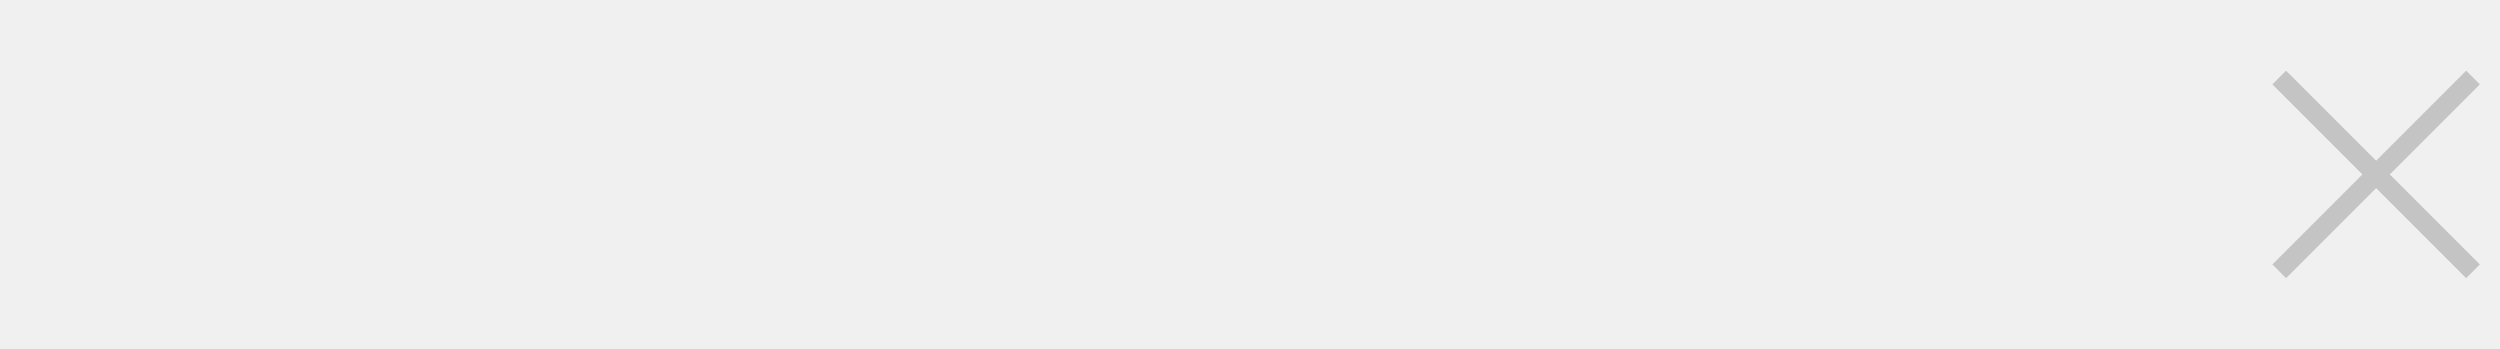
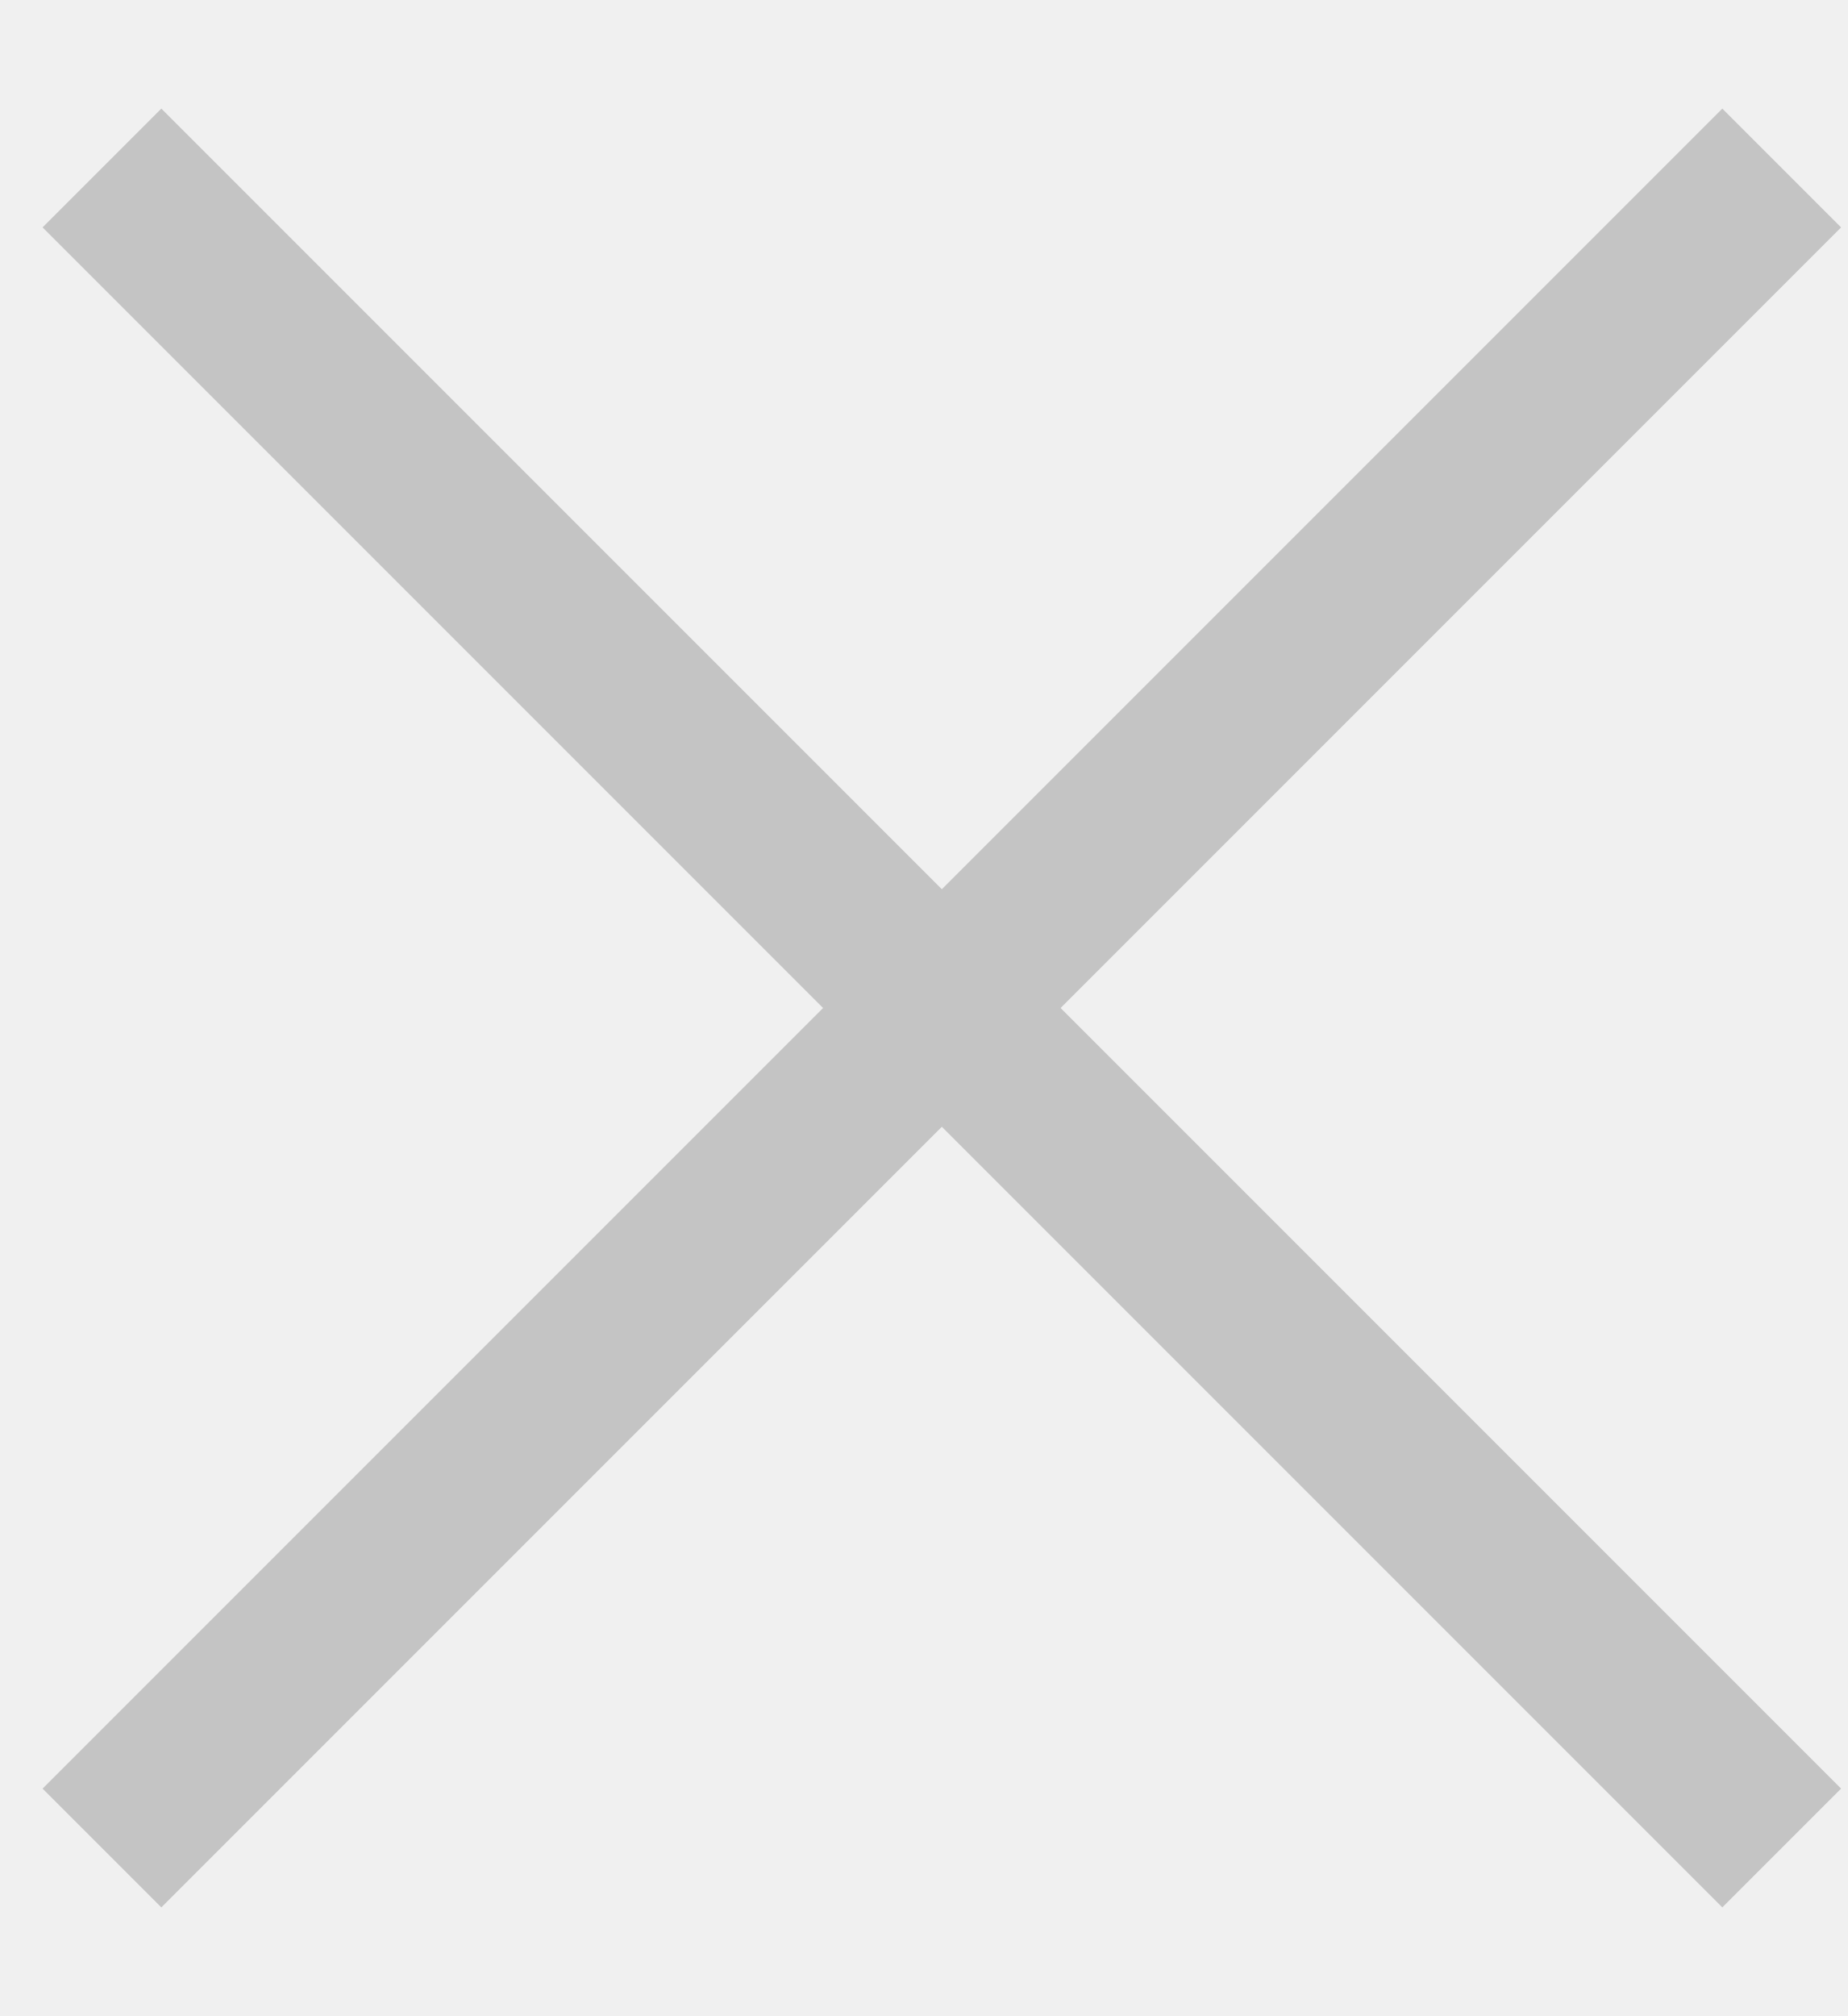
- <svg xmlns="http://www.w3.org/2000/svg" width="129" height="18" viewBox="0 0 129 18" fill="none">
-   <g clip-path="url(#clip0_23_27813)">
-     <path d="M117.607 4L127.607 14" stroke="#C4C4C4" stroke-miterlimit="10" />
-     <path d="M117.607 14L127.607 4" stroke="#C4C4C4" stroke-miterlimit="10" />
-   </g>
-   <defs>
-     <clipPath id="clip0_23_27813">
-       <rect width="129" height="18" fill="white" />
-     </clipPath>
-   </defs>
+ <svg xmlns="http://www.w3.org/2000/svg" width="11" height="12" viewBox="0 0 11 12" fill="none">
+   <path d="M0.607 1L10.607 11" stroke="#C4C4C4" stroke-miterlimit="10" />
+   <path d="M0.607 11L10.607 1" stroke="#C4C4C4" stroke-miterlimit="10" />
</svg>
